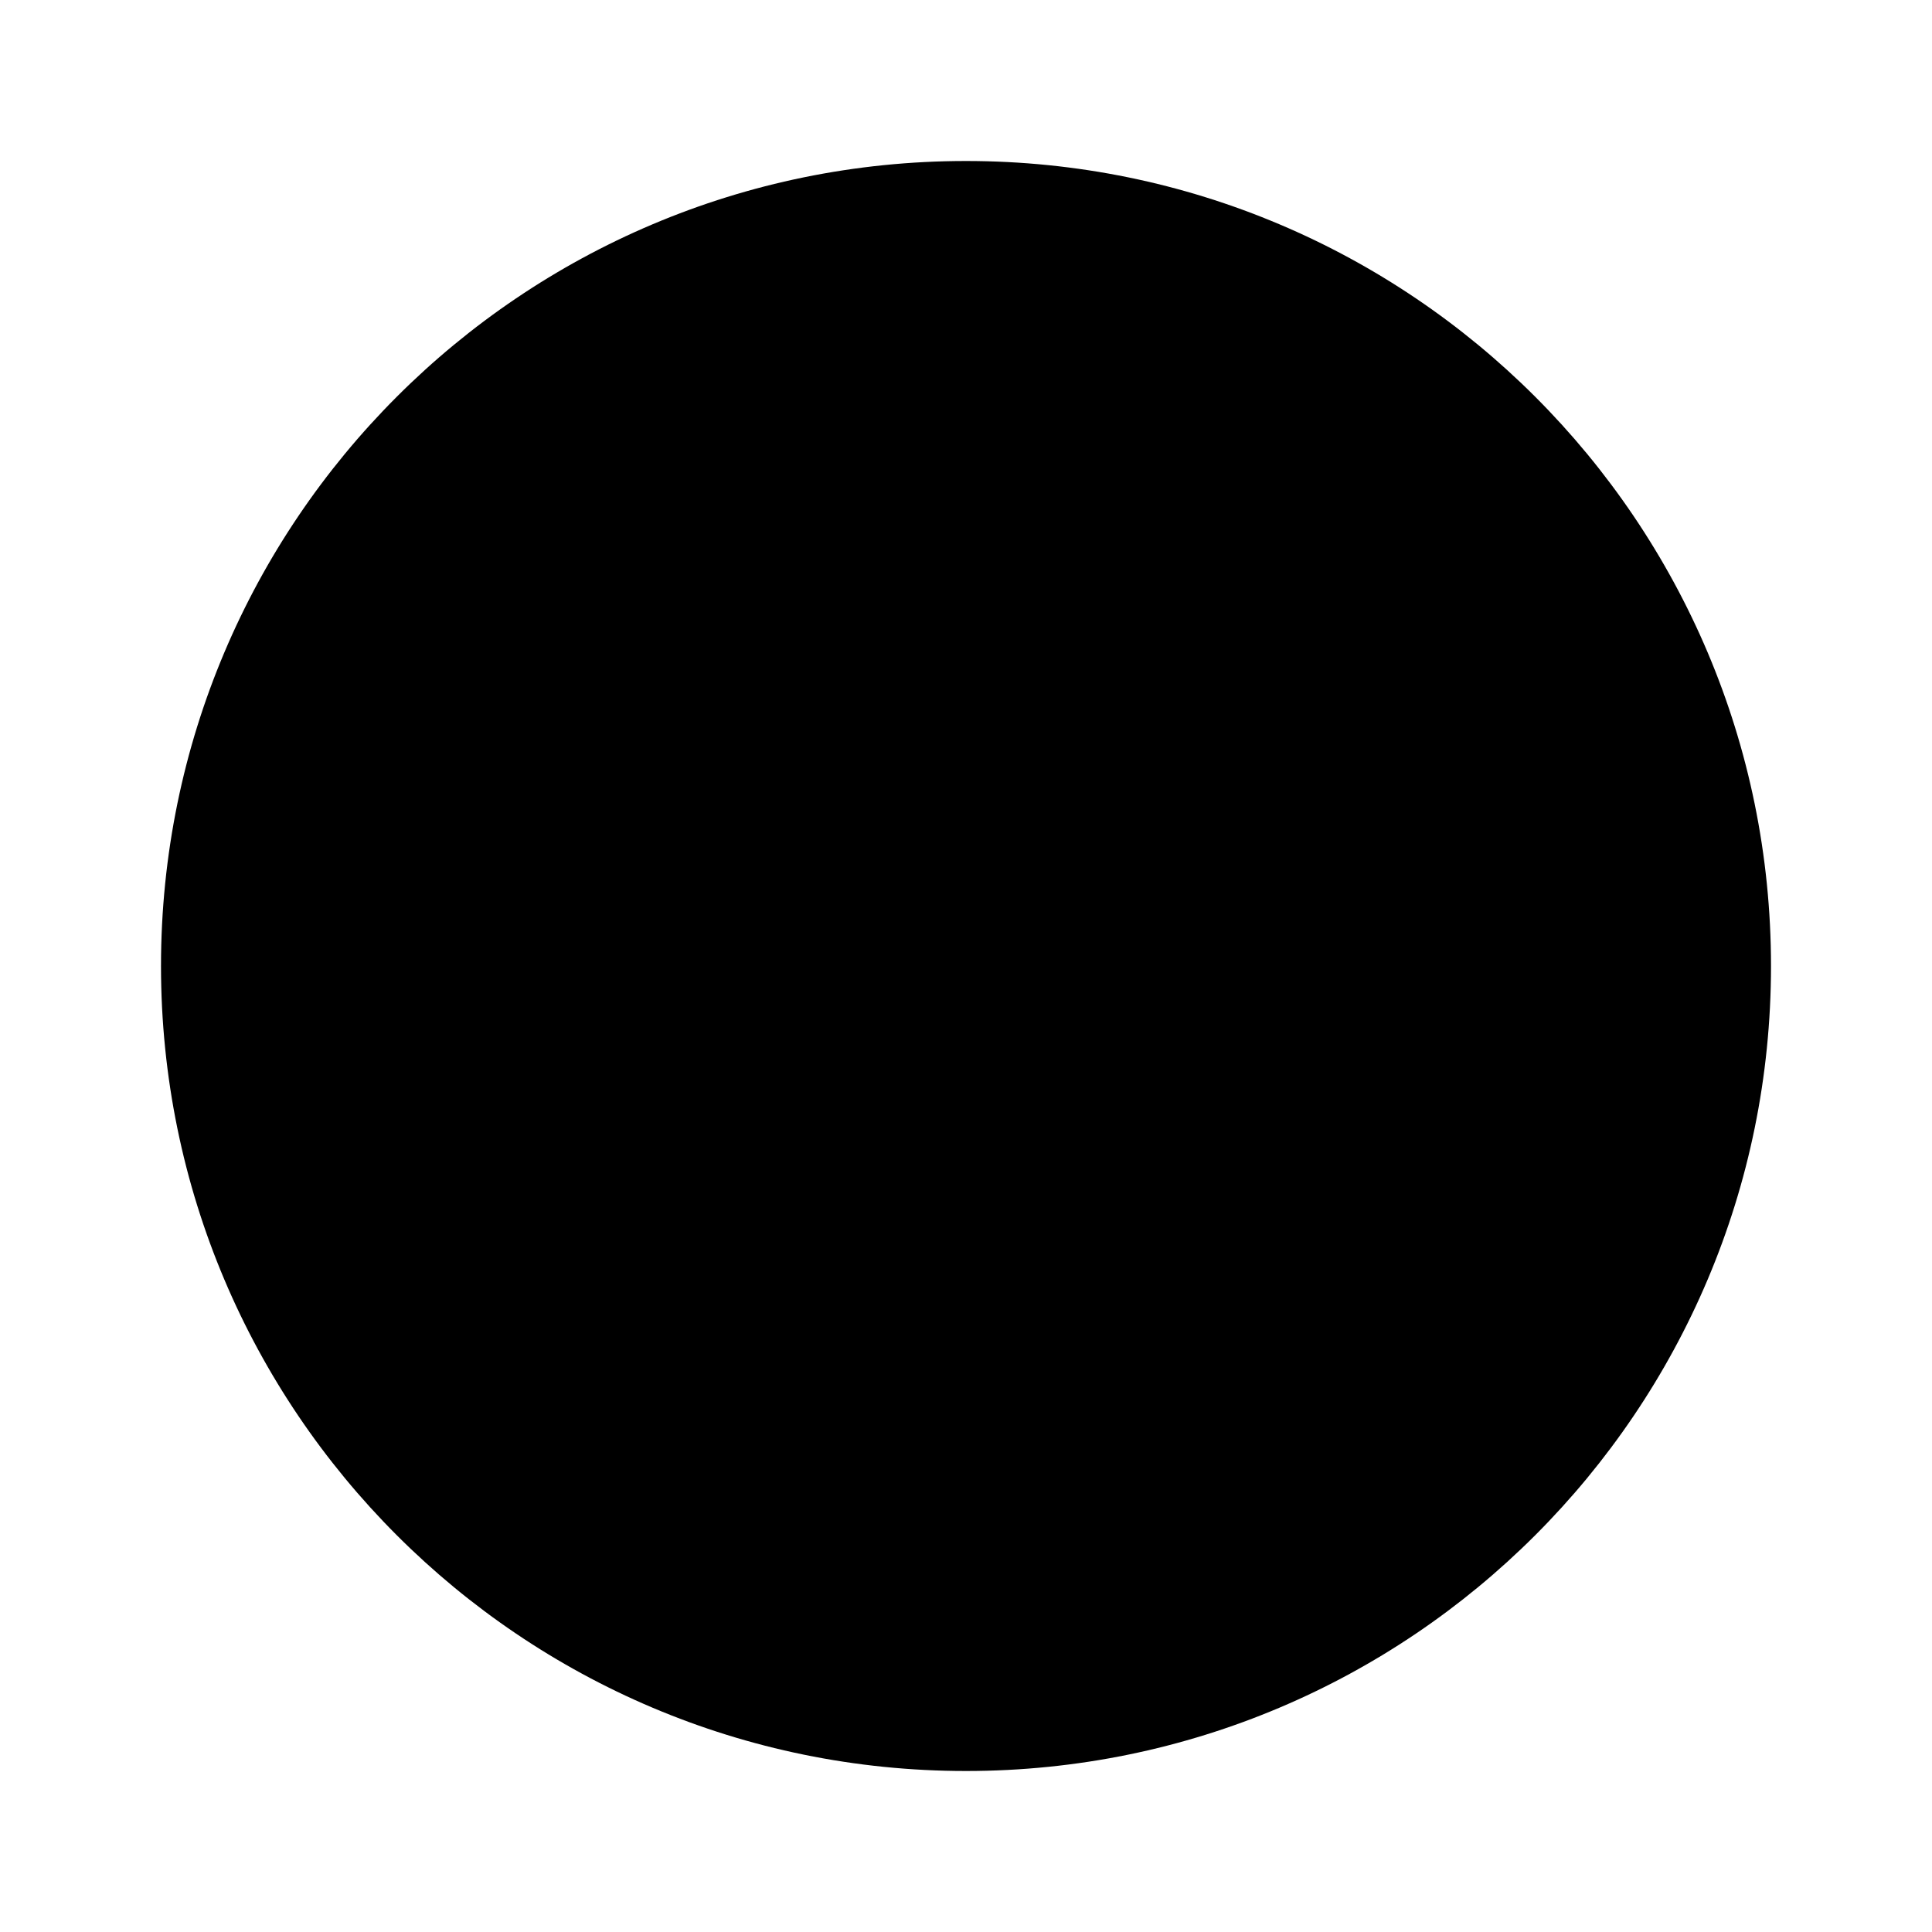
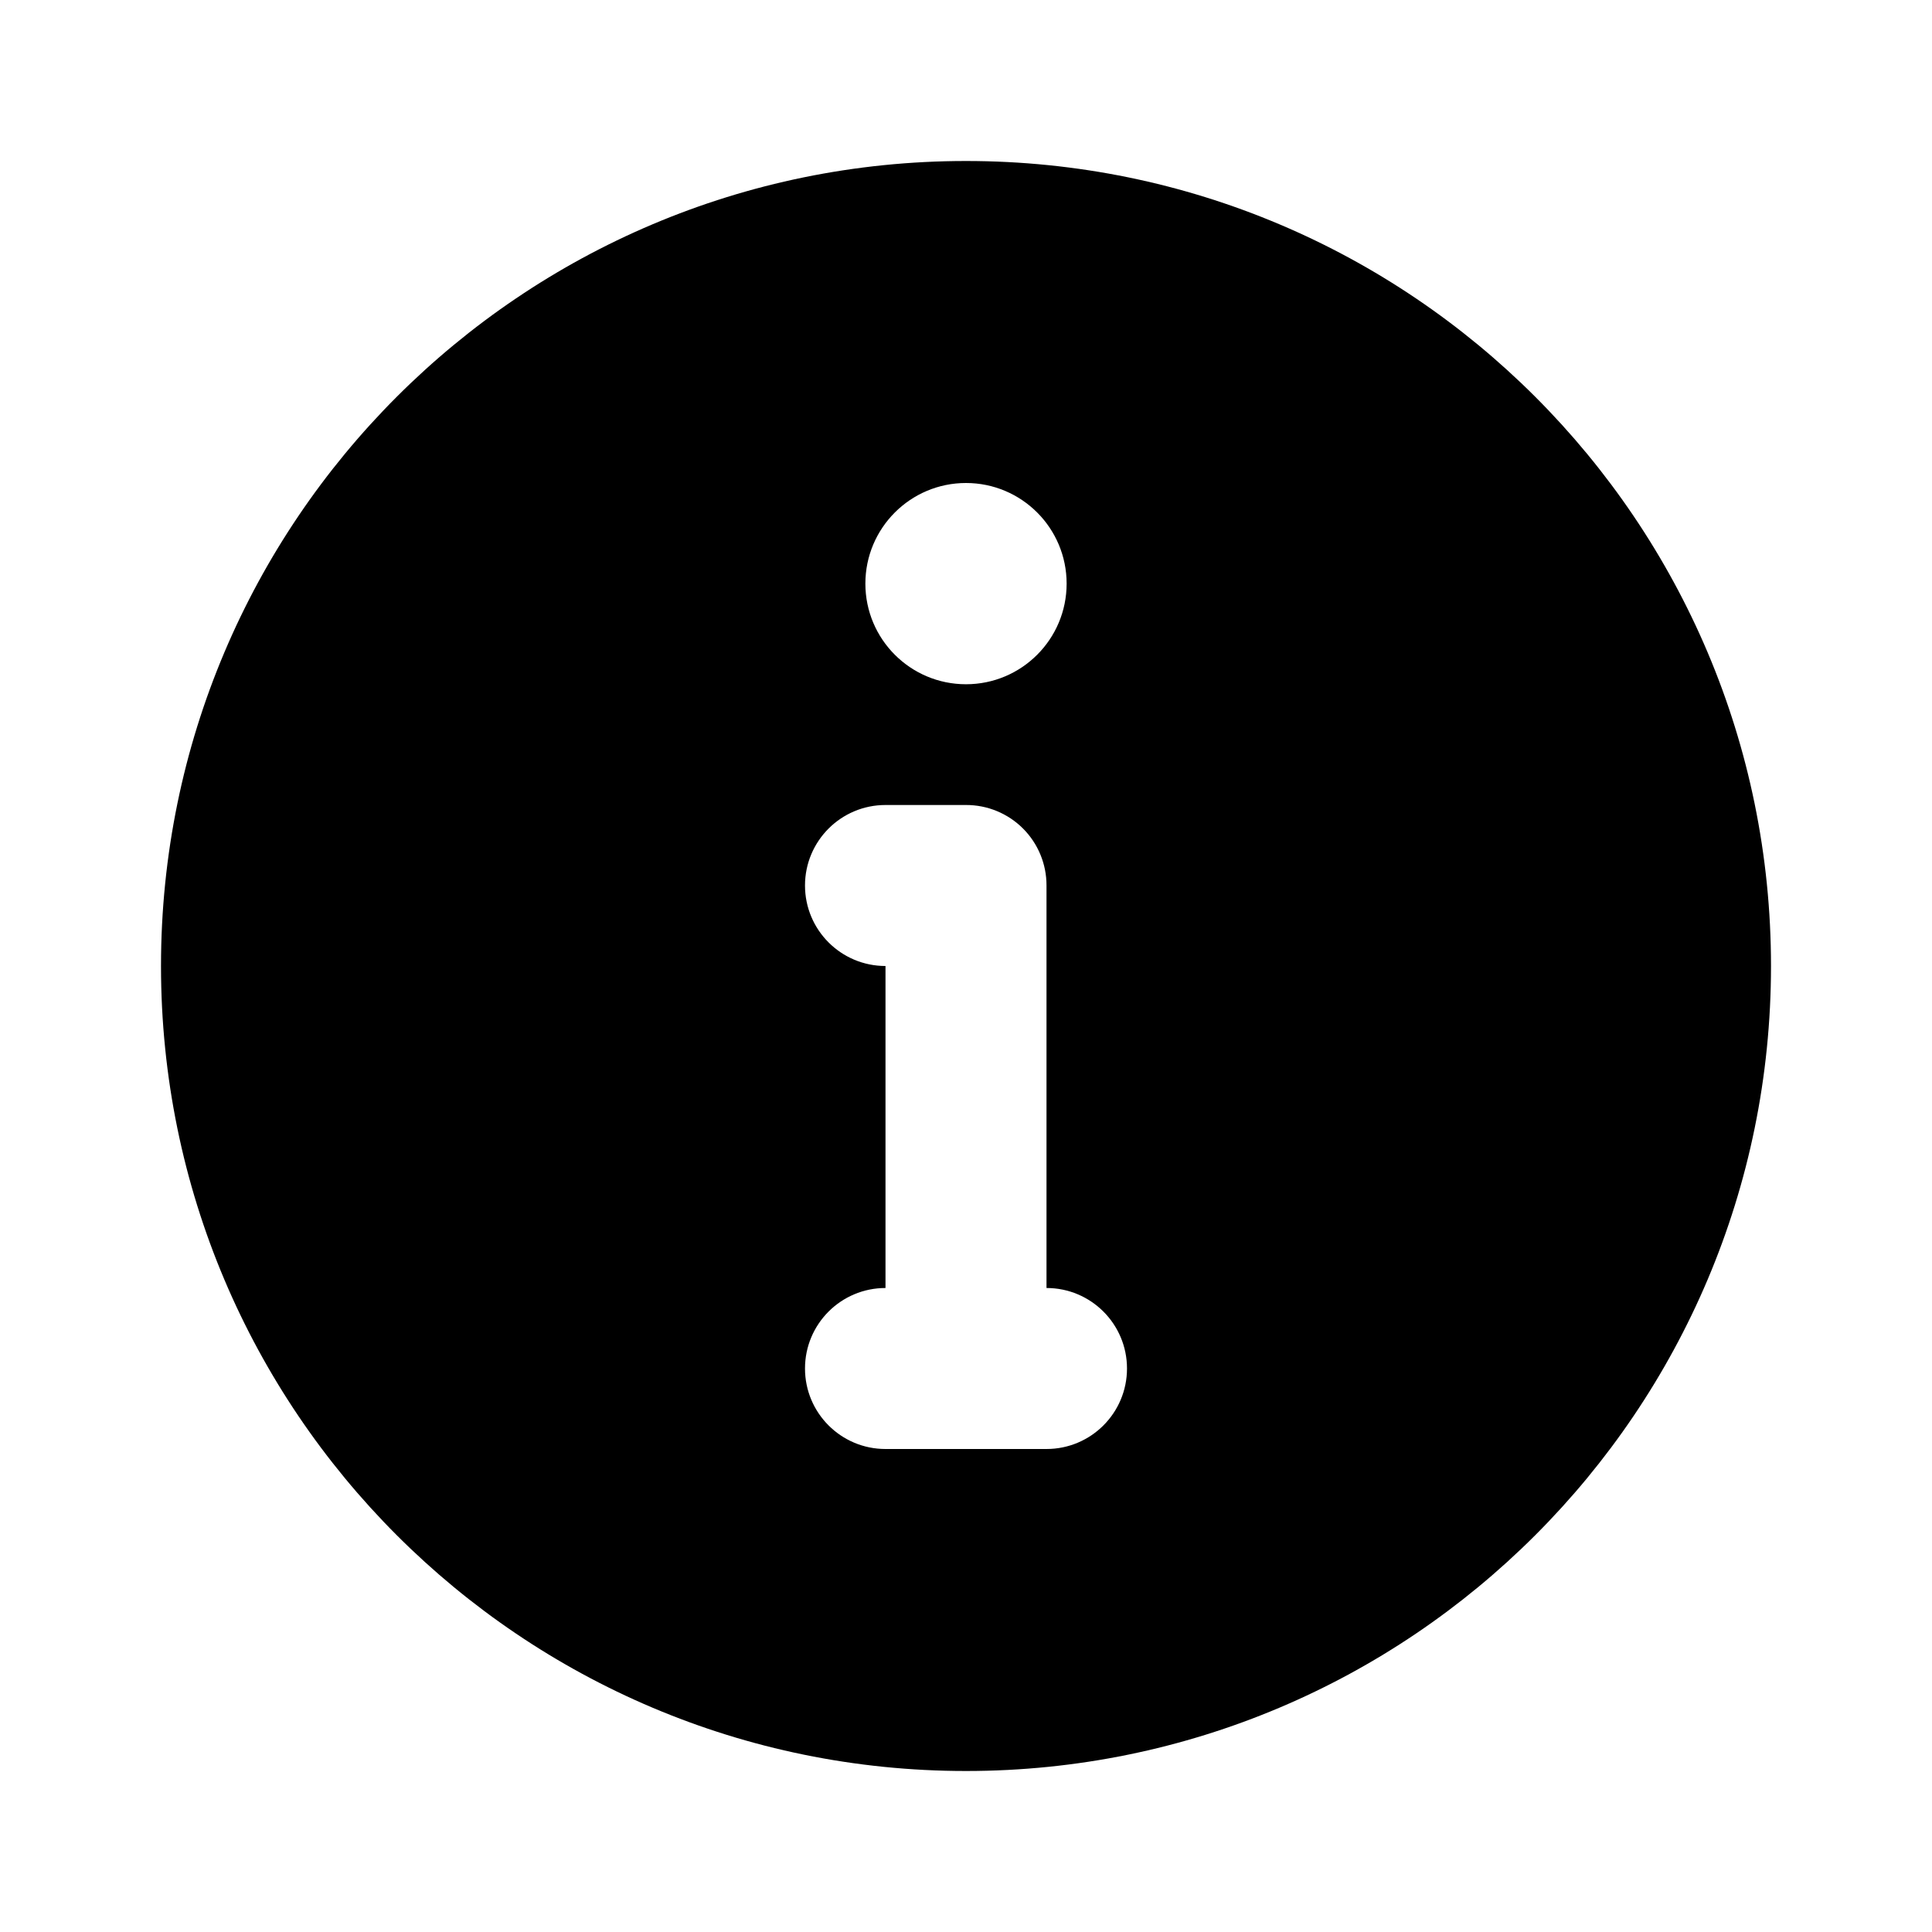
<svg xmlns="http://www.w3.org/2000/svg" viewBox="0 0 24 24">
-   <path d="M11 16v-4a1 1 0 010-2h1a.997.997 0 011 1v5a1 1 0 010 2h-2a1 1 0 010-2zm1 6C6.477 22 2 17.523 2 12S6.477 2 12 2s10 4.477 10 10-4.477 10-10 10zm0-13.5A1.25 1.25 0 1112 6a1.25 1.25 0 010 2.5z" />
+   <path d="M12 2c5.523 0 10 4.477 10 10s-4.477 10-10 10S2 17.523 2 12 6.477 2 12 2zm0 8h-1a1 1 0 000 2v4a1 1 0 000 2h2a1 1 0 000-2v-5a.997.997 0 00-1-1zm0-4a1.25 1.25 0 100 2.5A1.25 1.25 0 0012 6z" />
</svg>
